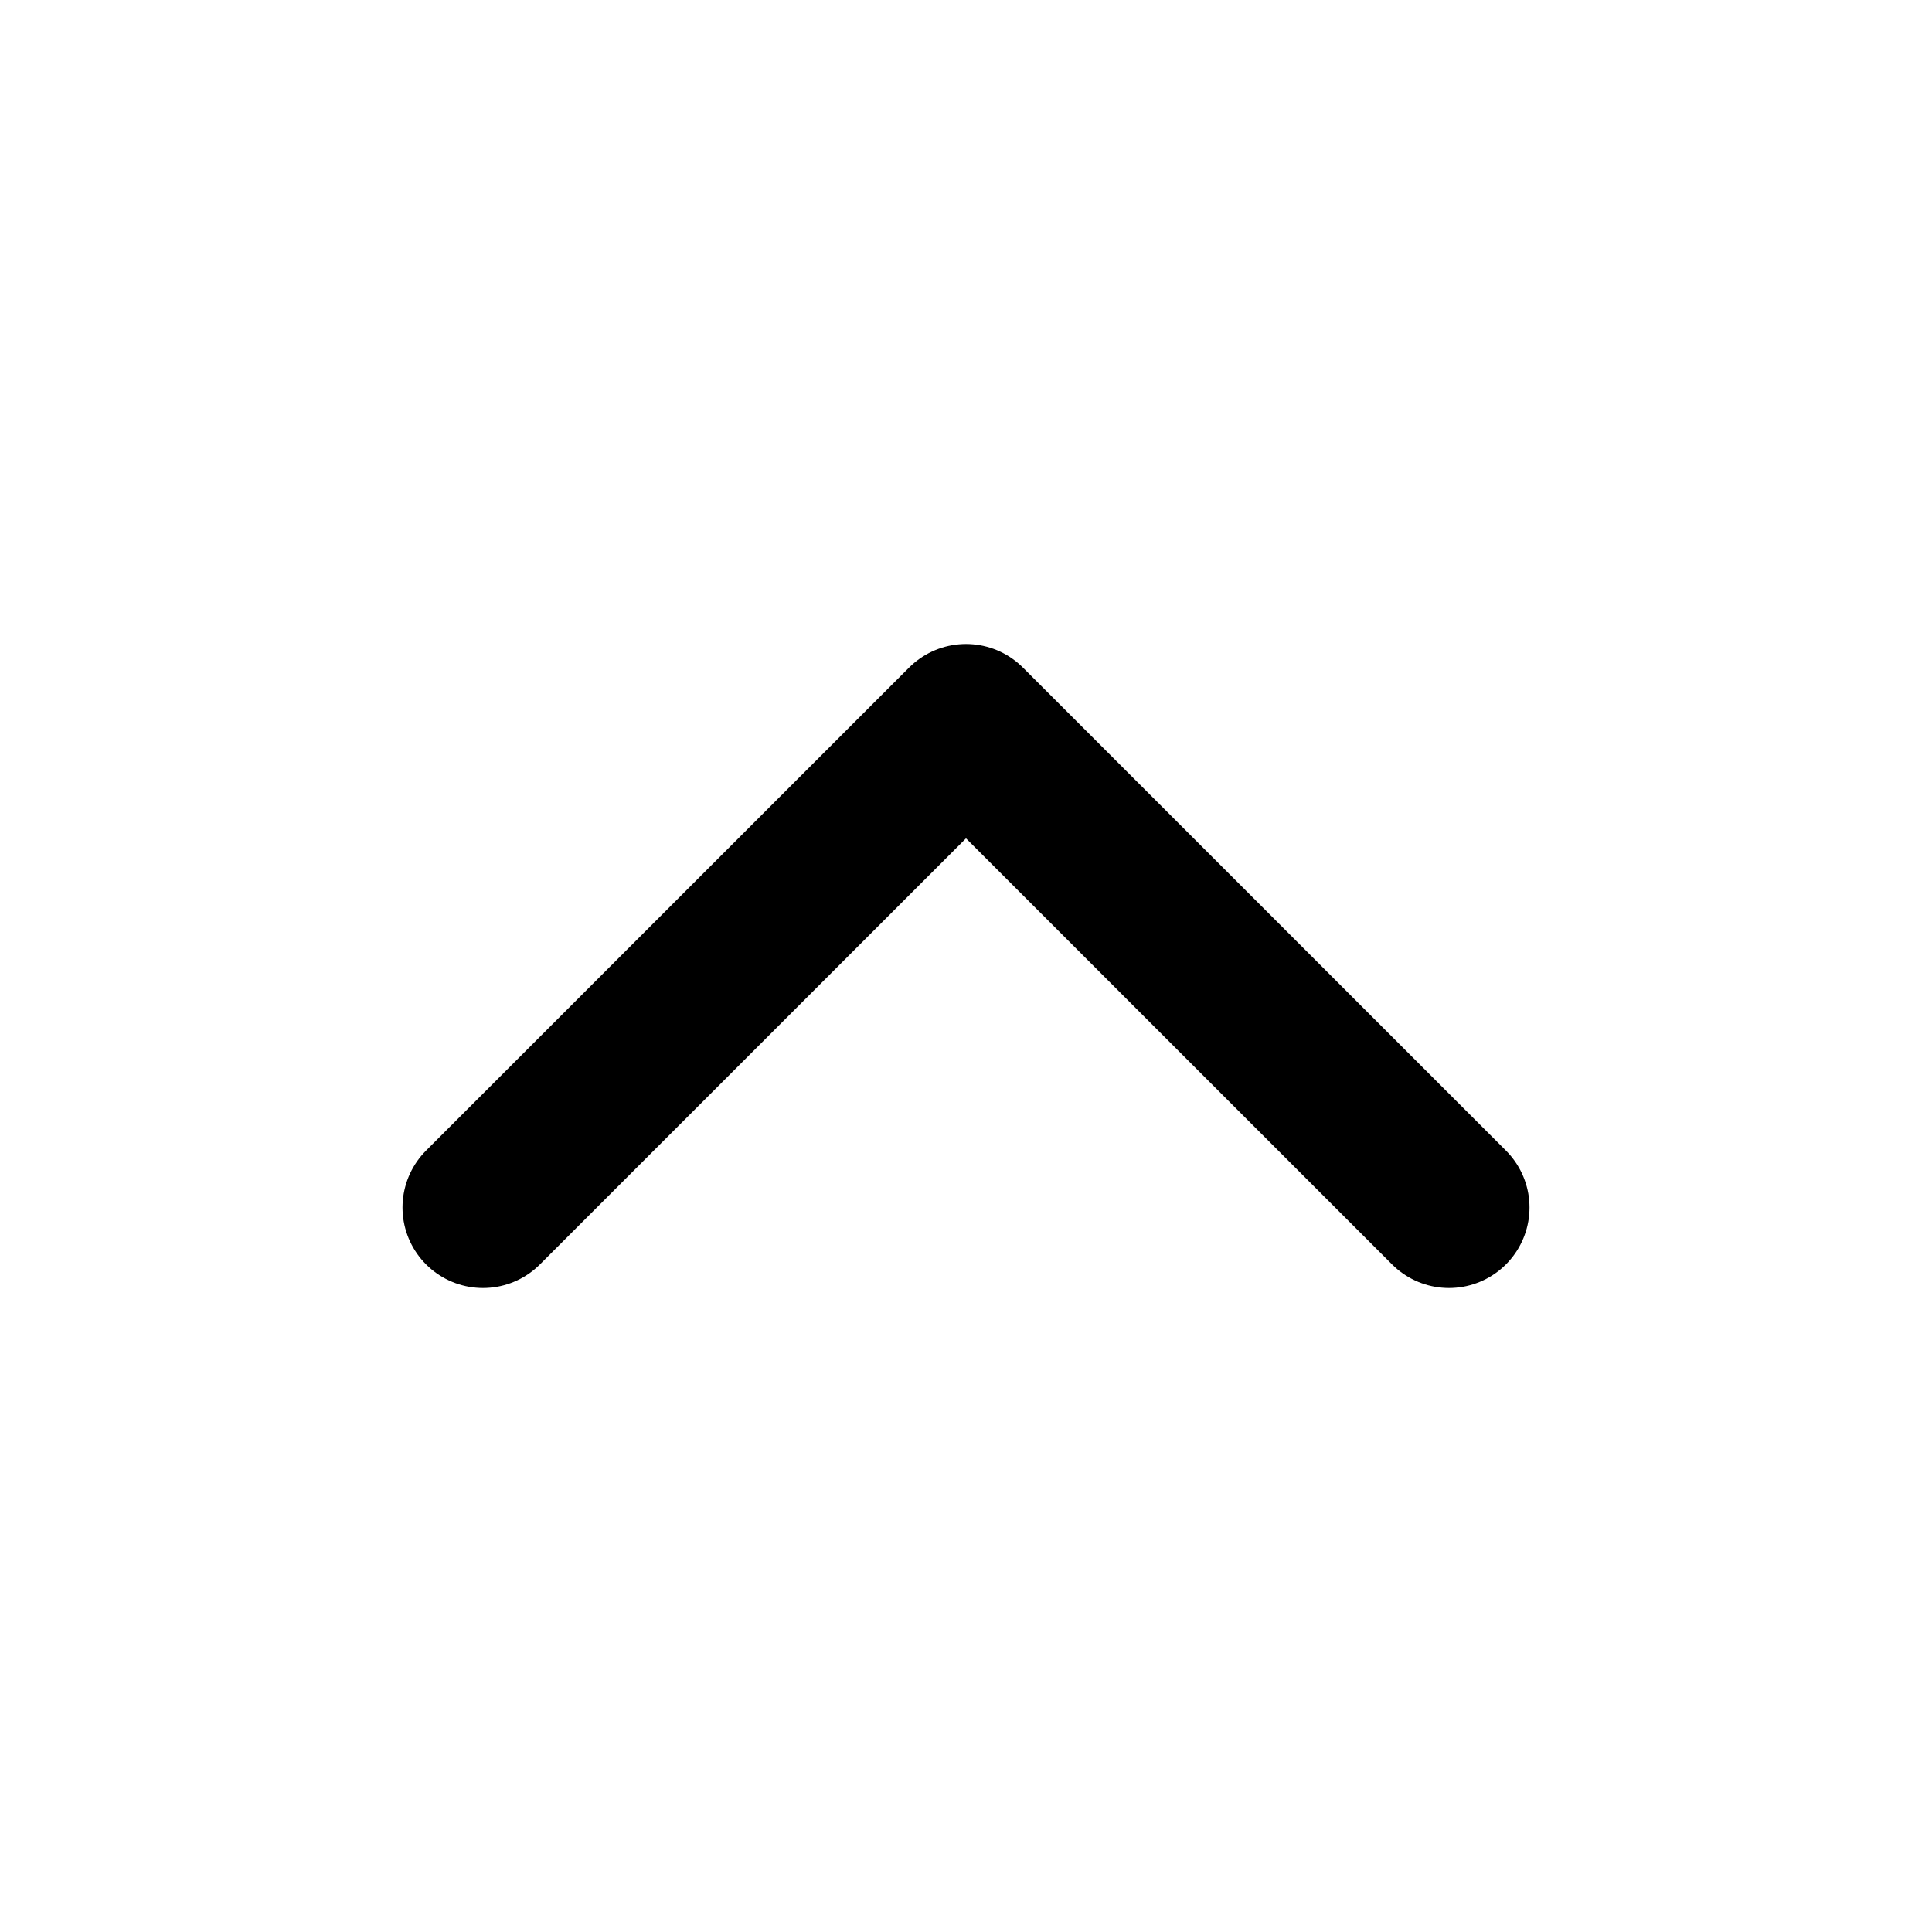
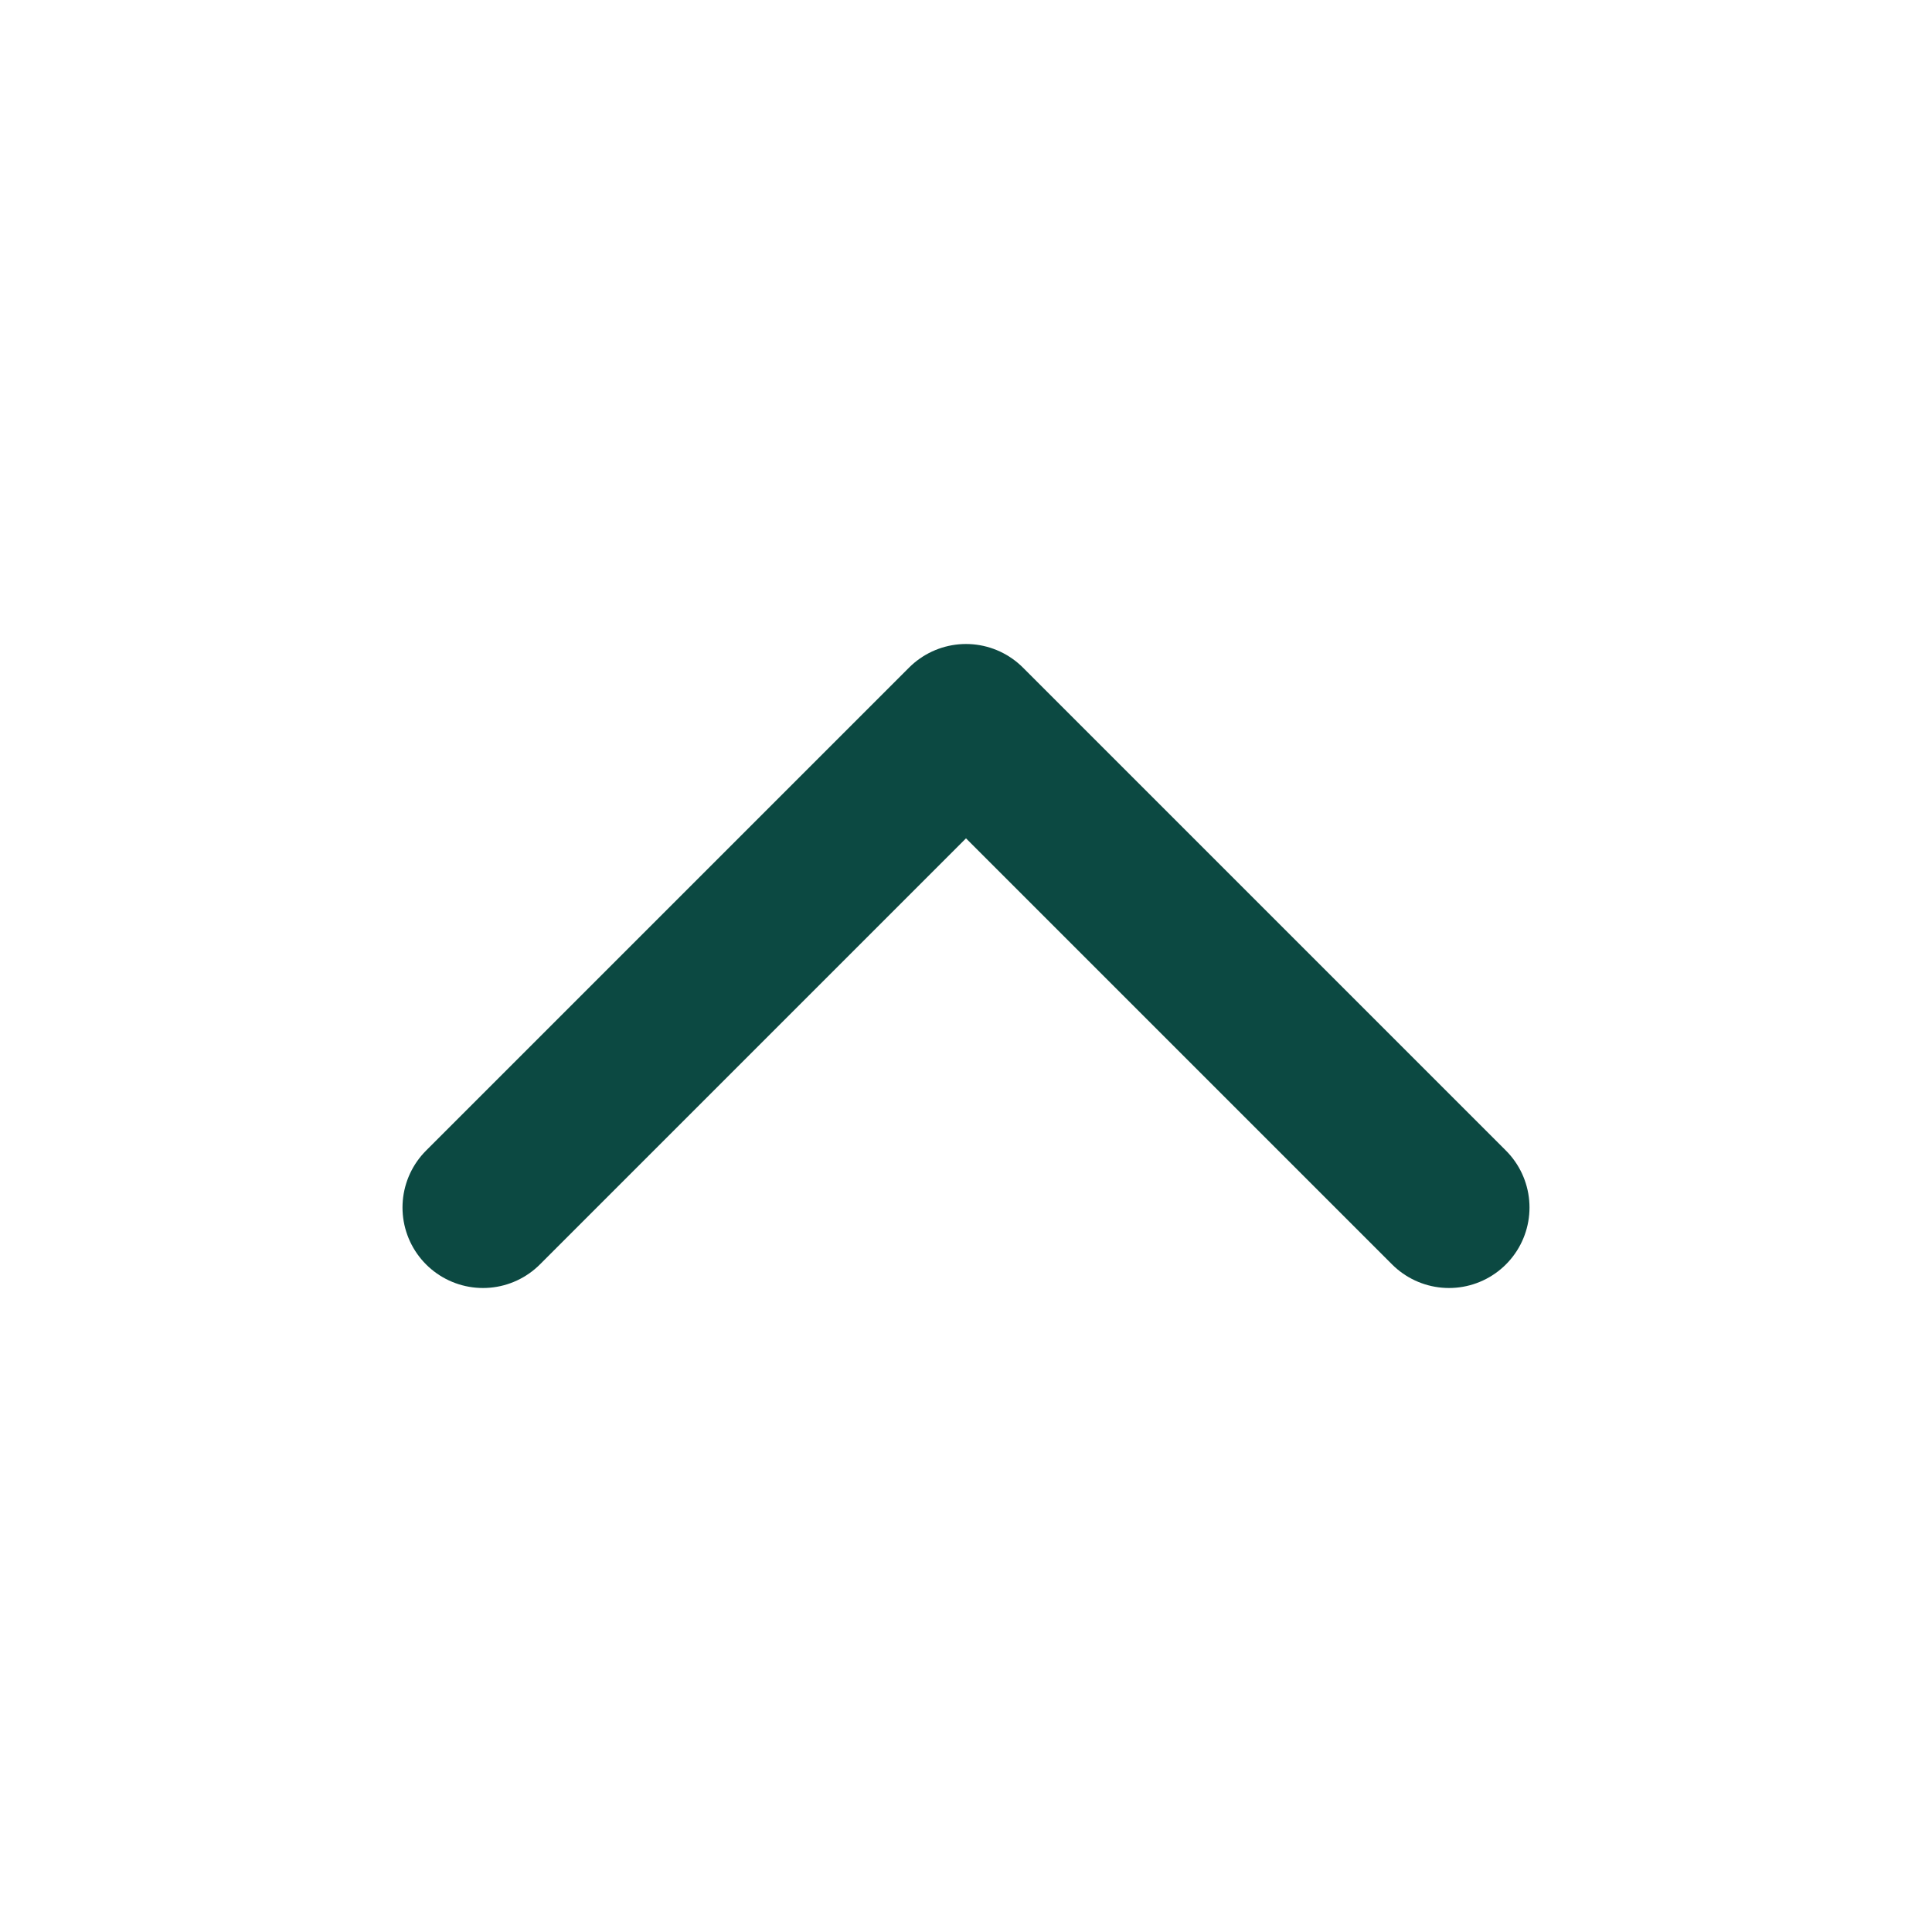
- <svg xmlns="http://www.w3.org/2000/svg" width="24" height="24" viewBox="0 0 24 24" fill="none" stroke="currentColor" stroke-width="2" stroke-linecap="round" stroke-linejoin="round" class="feather feather-chevron-up">
+ <svg xmlns="http://www.w3.org/2000/svg" width="24" height="24" viewBox="0 0 24 24" fill="none" stroke="#0C4942" stroke-width="2" stroke-linecap="round" stroke-linejoin="round" class="feather feather-chevron-up">
  <polyline points="18 15 12 9 6 15" />
</svg>
